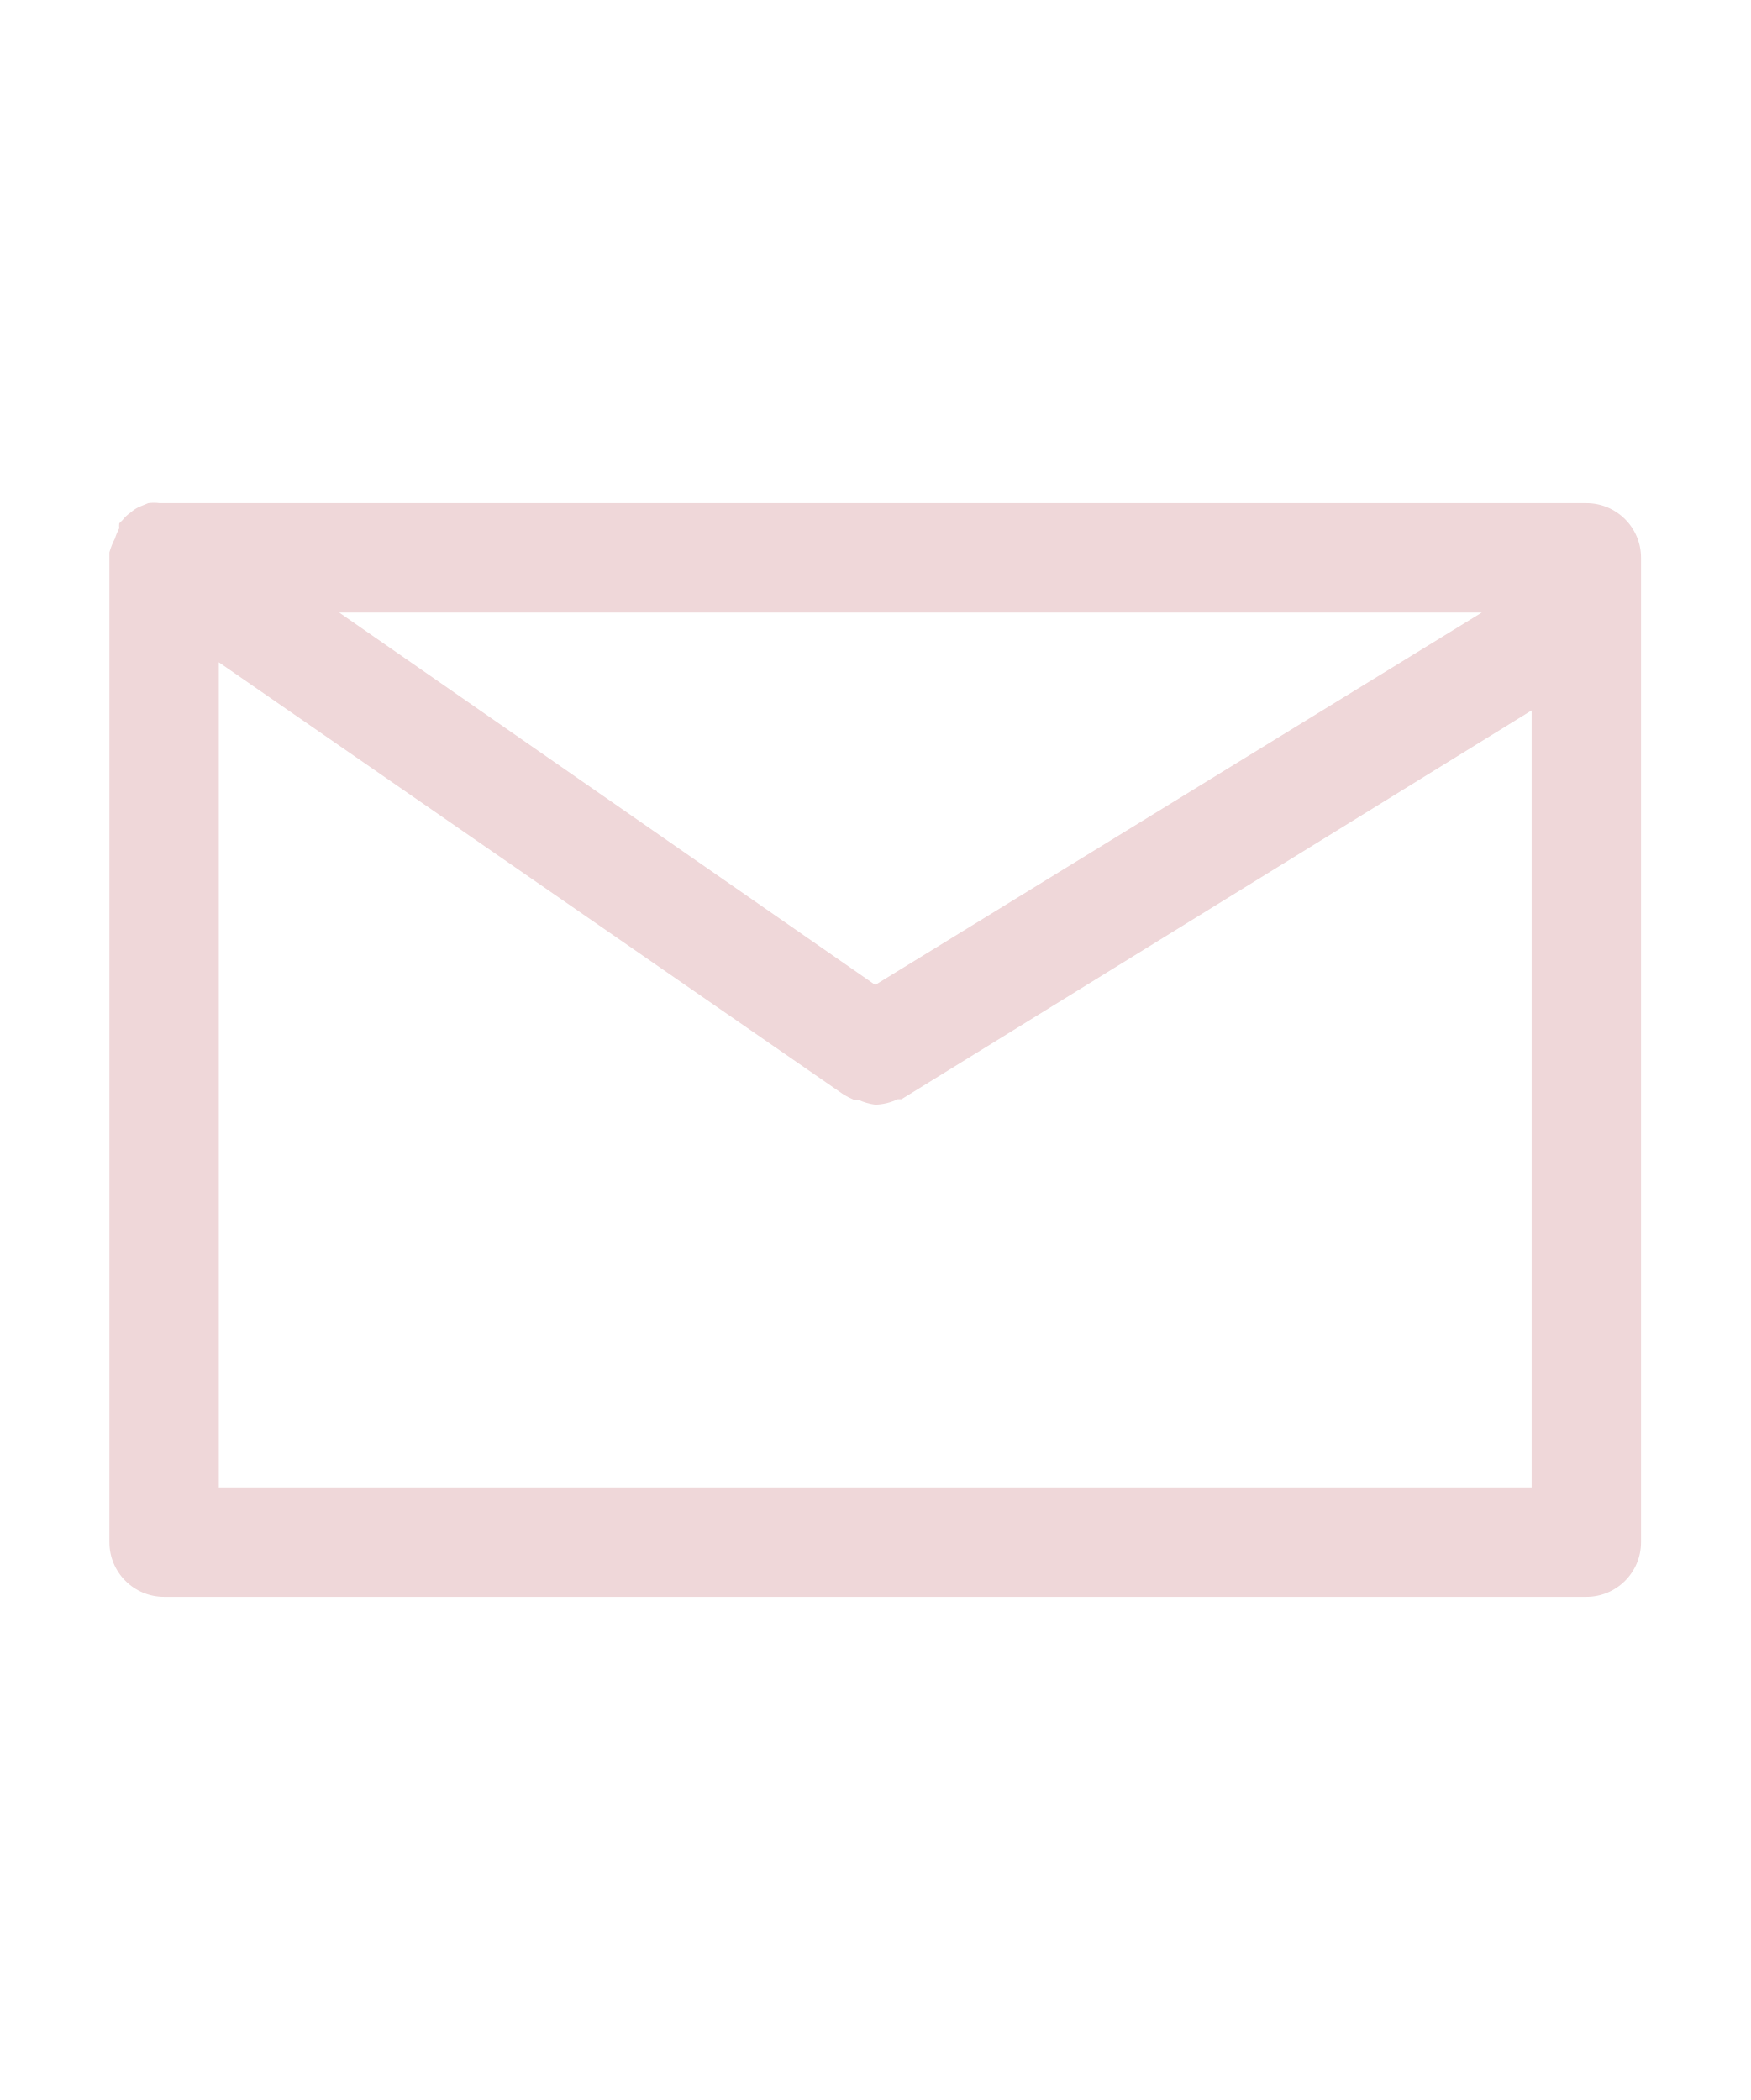
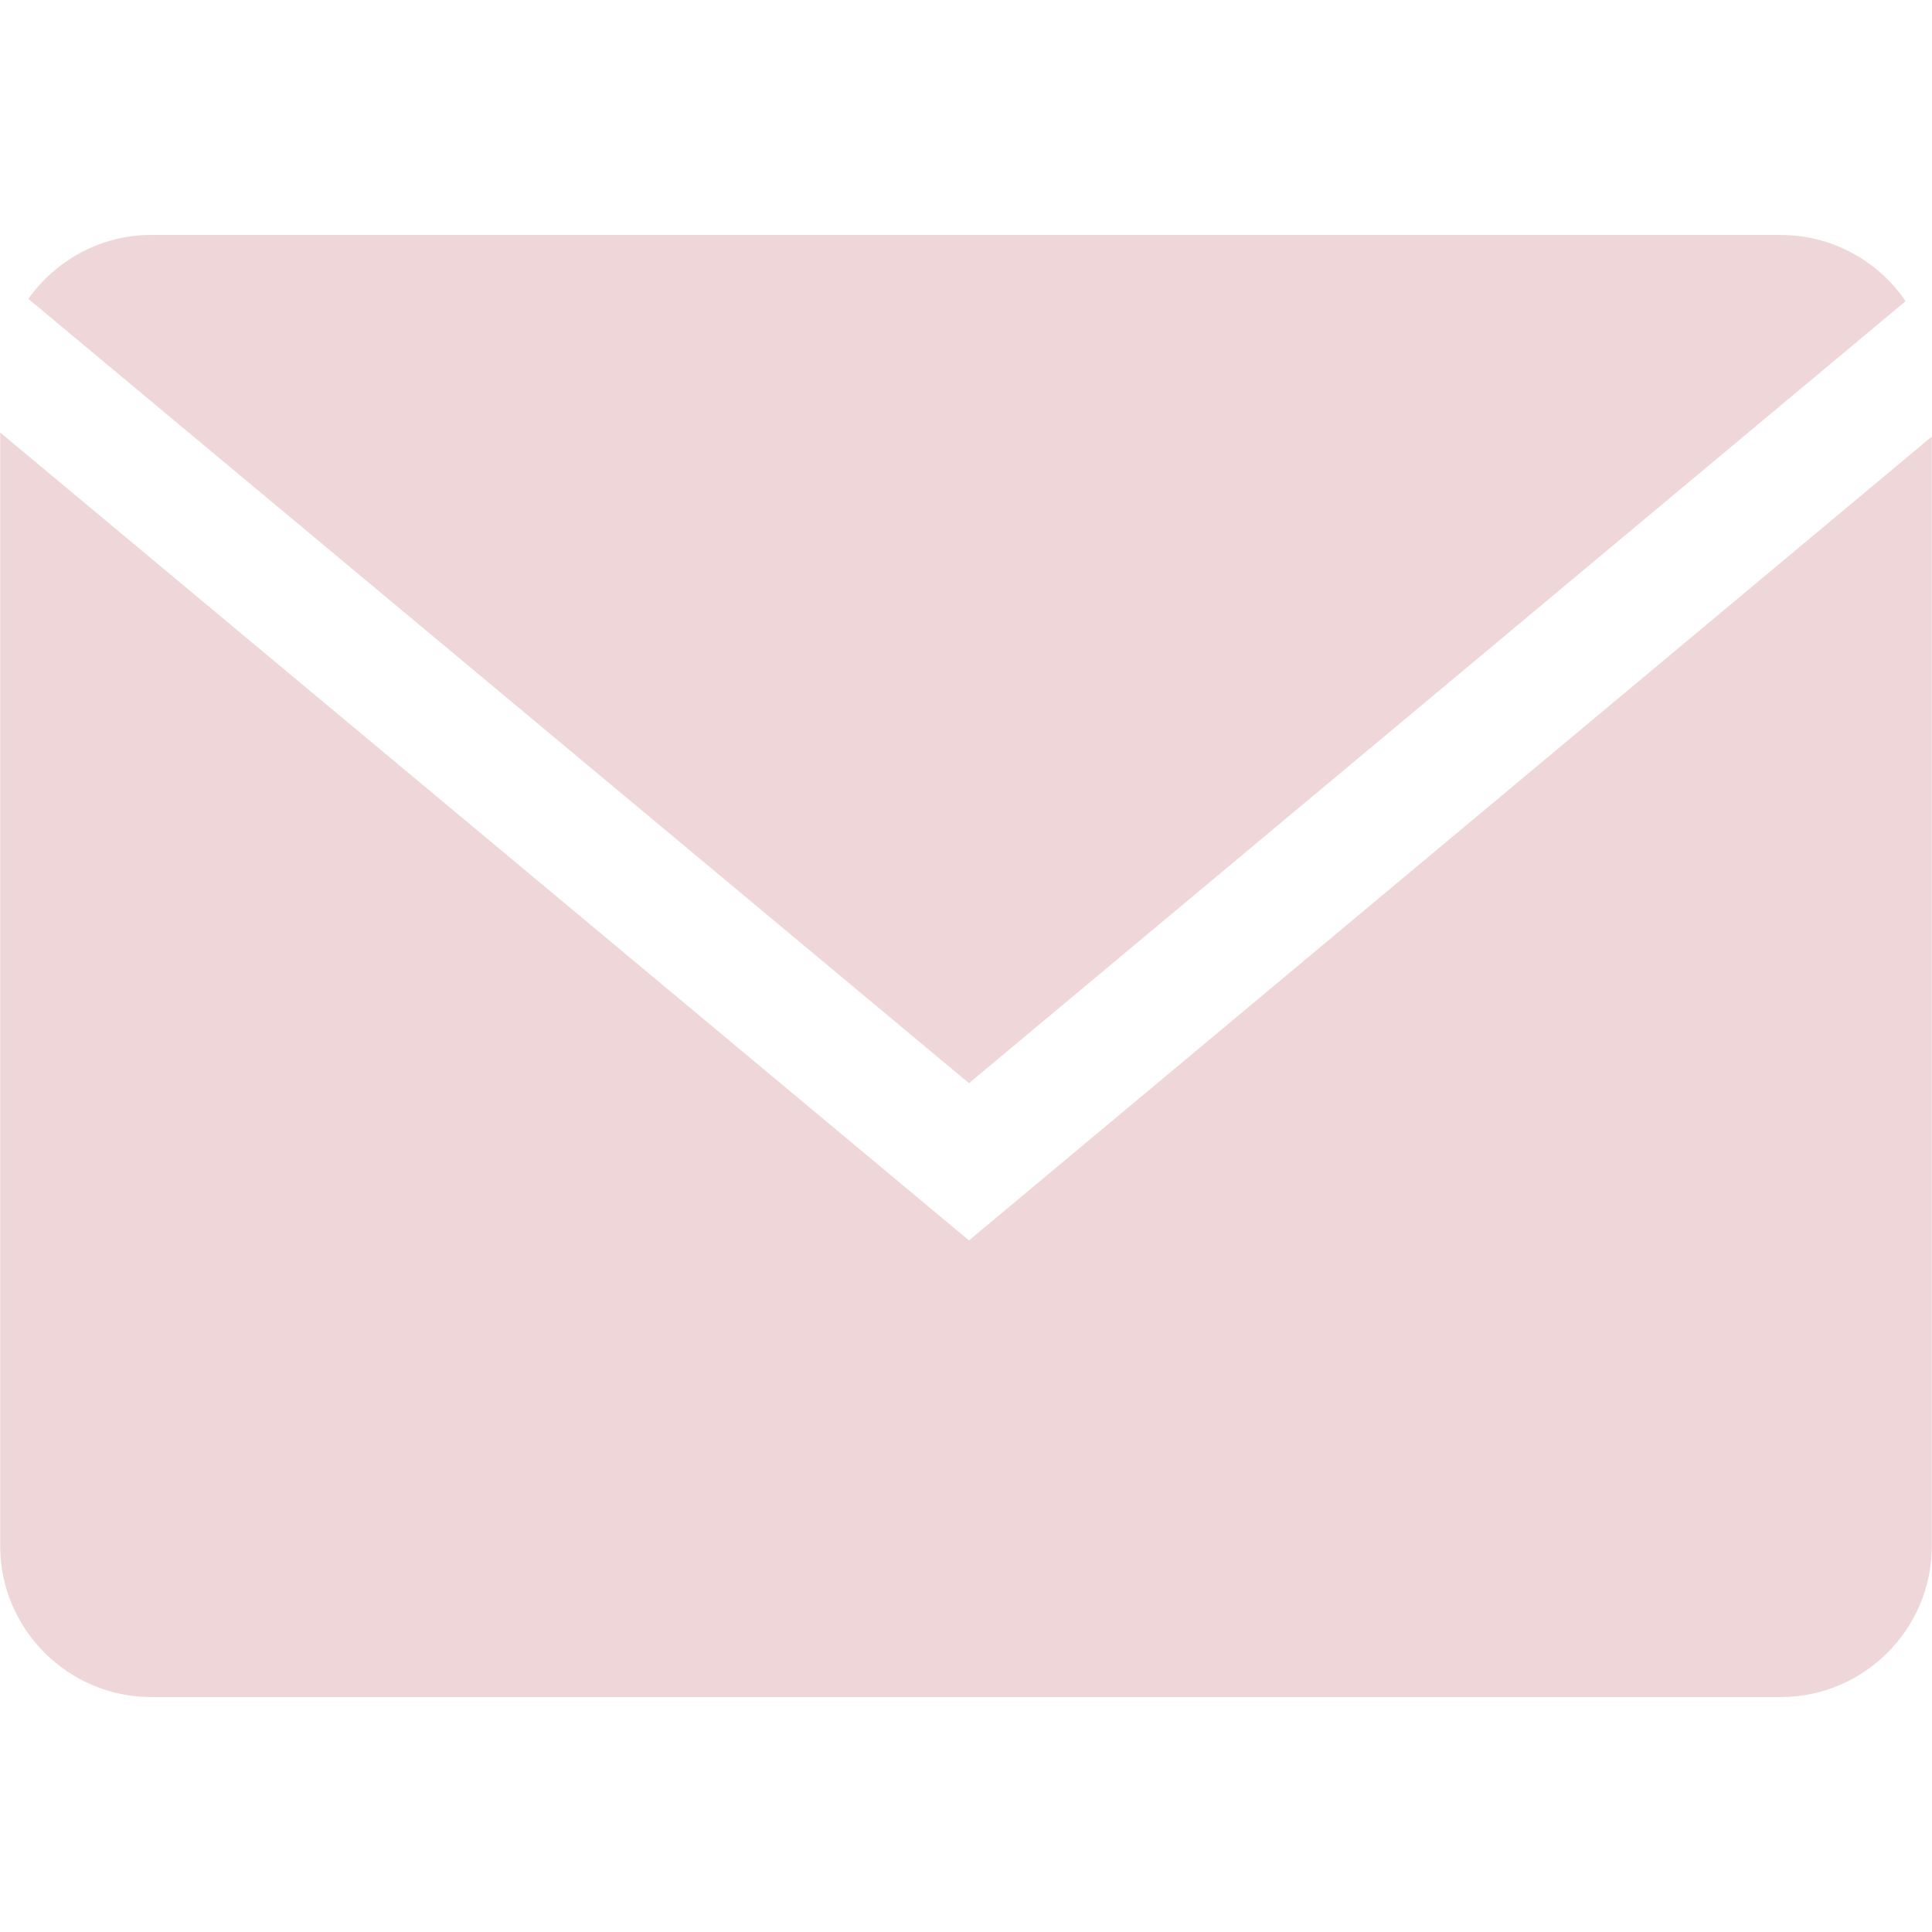
- <svg xmlns="http://www.w3.org/2000/svg" viewBox="0 0 32 32" width="15px" height="18px">
-   <path d="M29 6H2.92a.78.78 0 00-.21 0l-.17.07a.65.65 0 00-.15.1.67.67 0 00-.15.14l-.06.06a.36.36 0 000 .09 1.08 1.08 0 00-.08.19 1.29 1.29 0 00-.1.25V25a1 1 0 001 1h26a1 1 0 001-1V7a1 1 0 00-1-1zm-13 8.81L6.2 8h20.89zM4 24V8.91l11.43 7.91a1.51 1.51 0 00.18.09h.08A1.09 1.09 0 0016 17a1 1 0 00.41-.1h.07L28 9.79V24z" fill="#efd7d9" />
+ <svg xmlns="http://www.w3.org/2000/svg" viewBox="0 0 64 64" width="14px" height="14px">
+   <path d="M63.125 9.977a5.004 5.004 0 00-4.131-2.194H5.006c-1.676 0-3.158.842-4.067 2.117l31.16 25.982L63.125 9.977z" fill="#efd7d9" />
+   <path d="M.006 14.328v36.889c0 2.75 2.25 5 5 5h53.988c2.75 0 5-2.25 5-5V14.461L32.099 41.09.006 14.328z" fill="#efd7d9" />
</svg>
